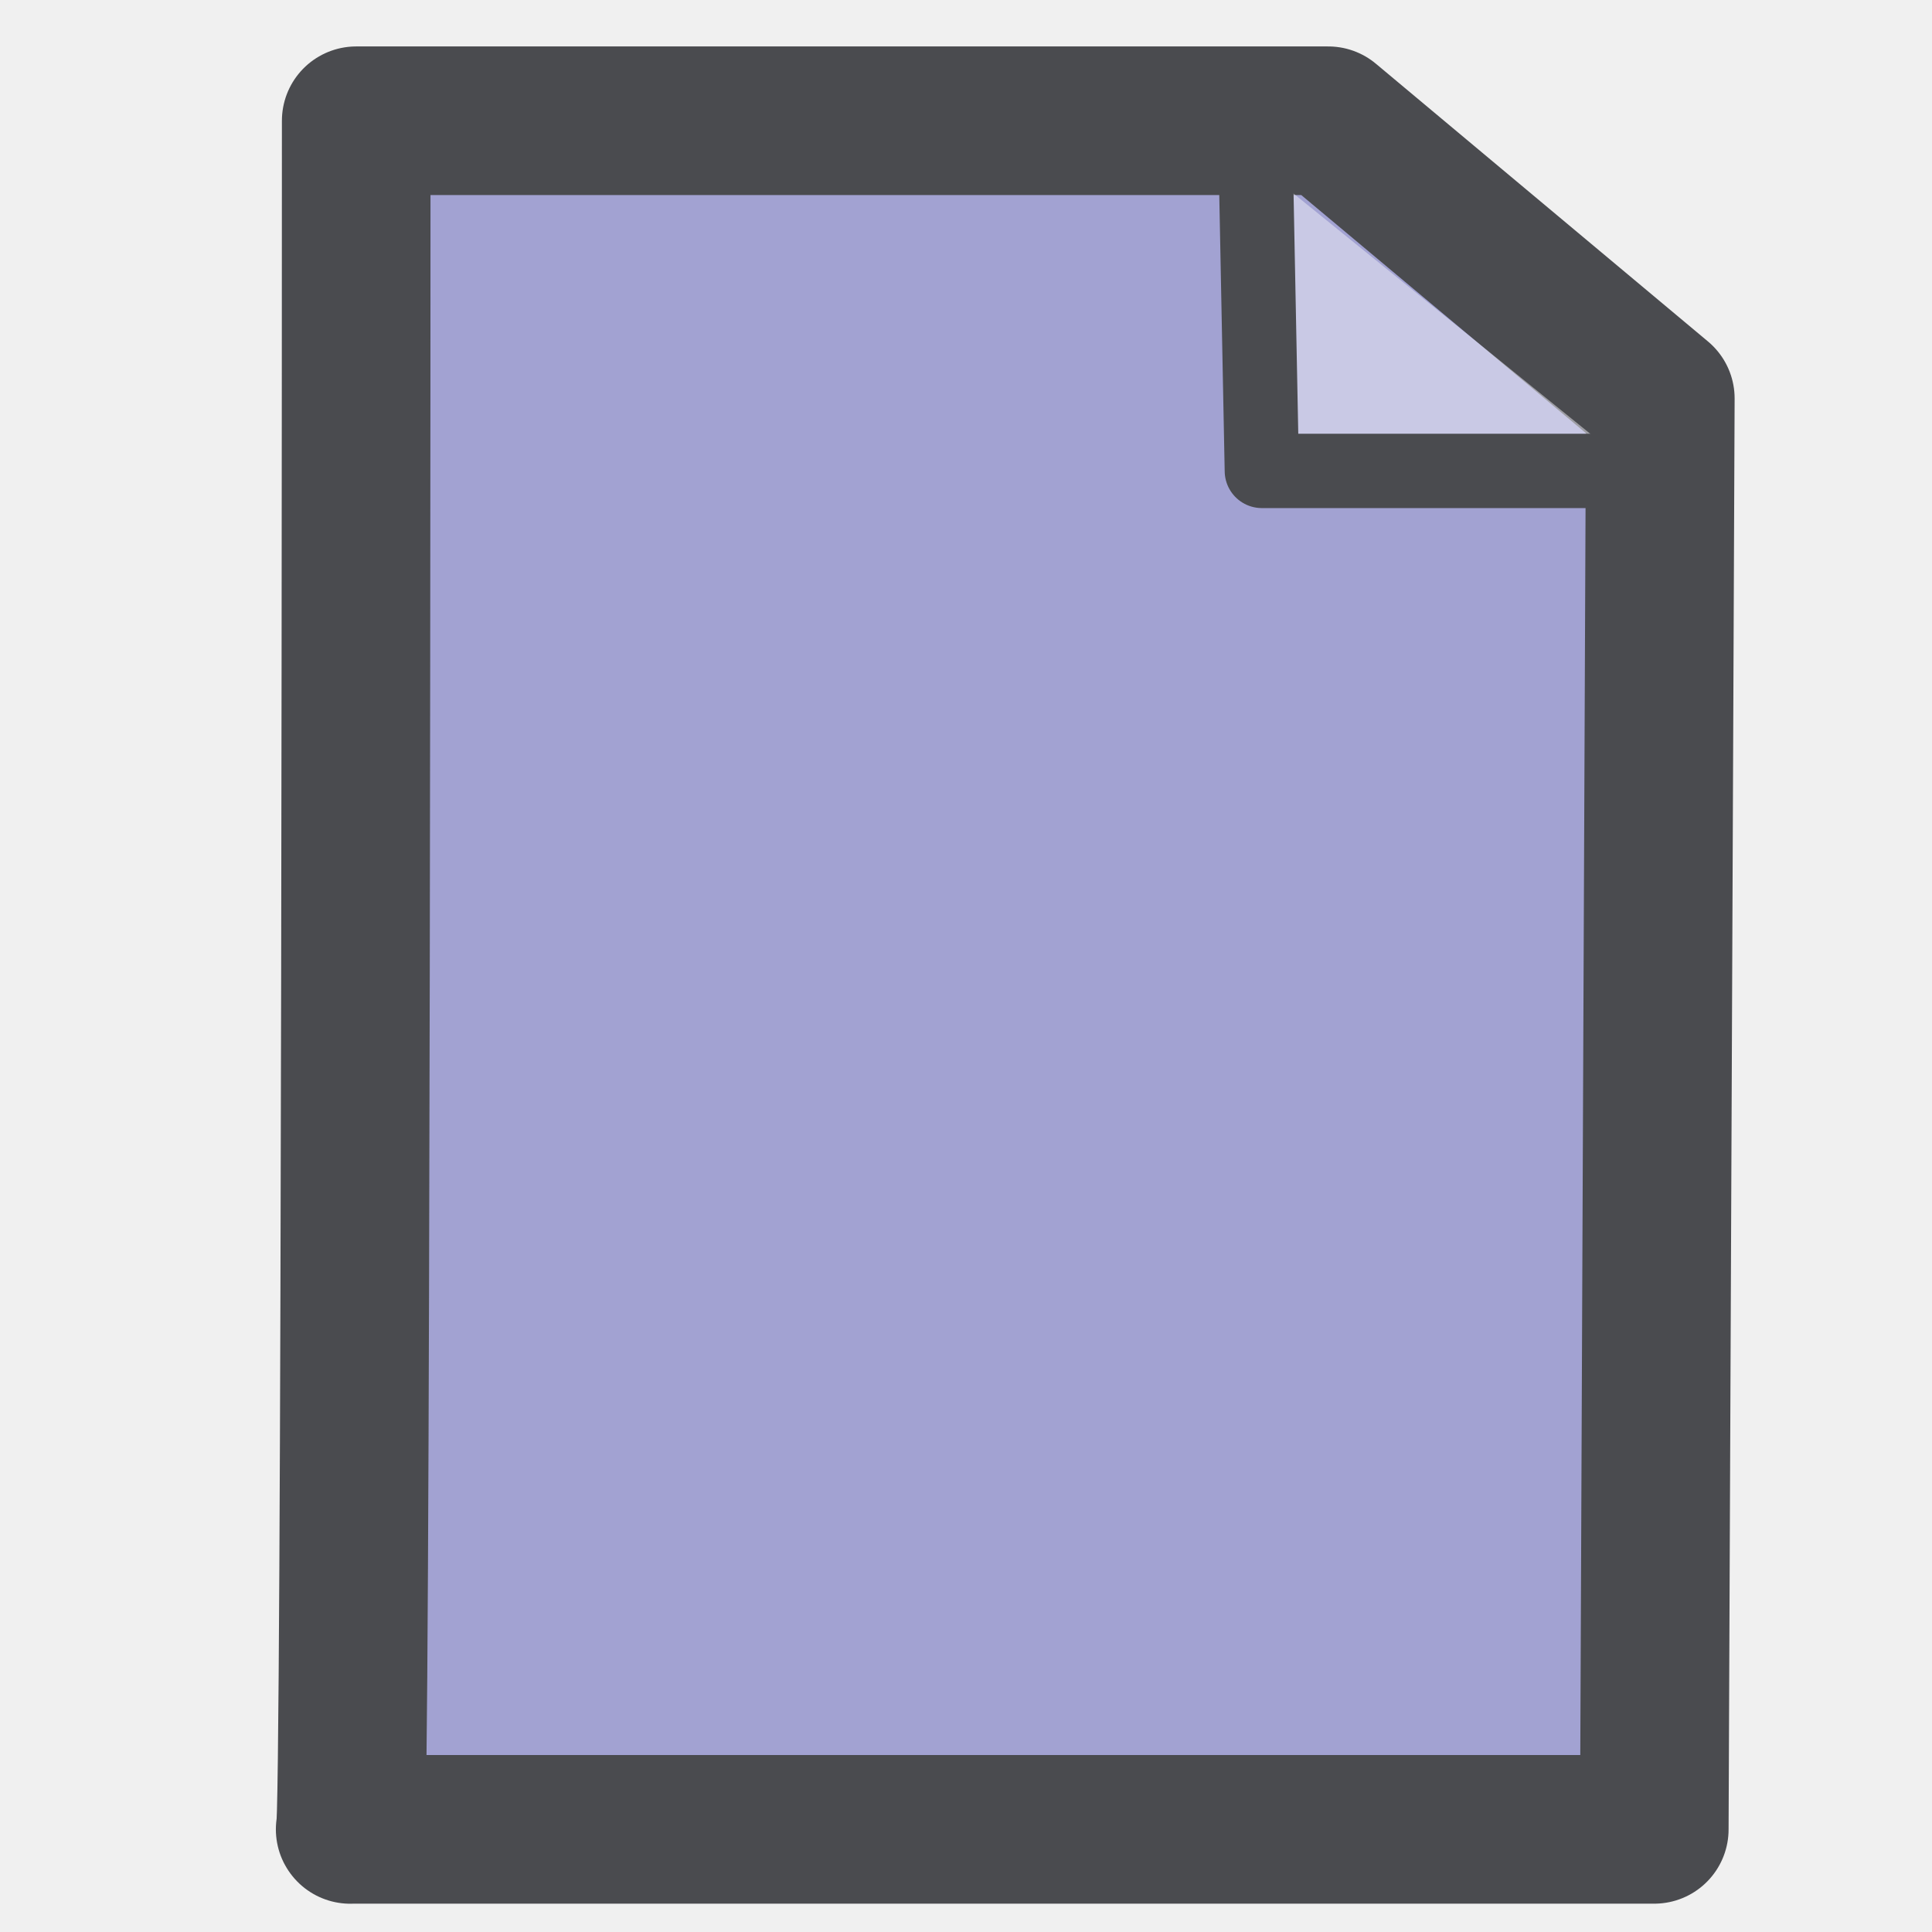
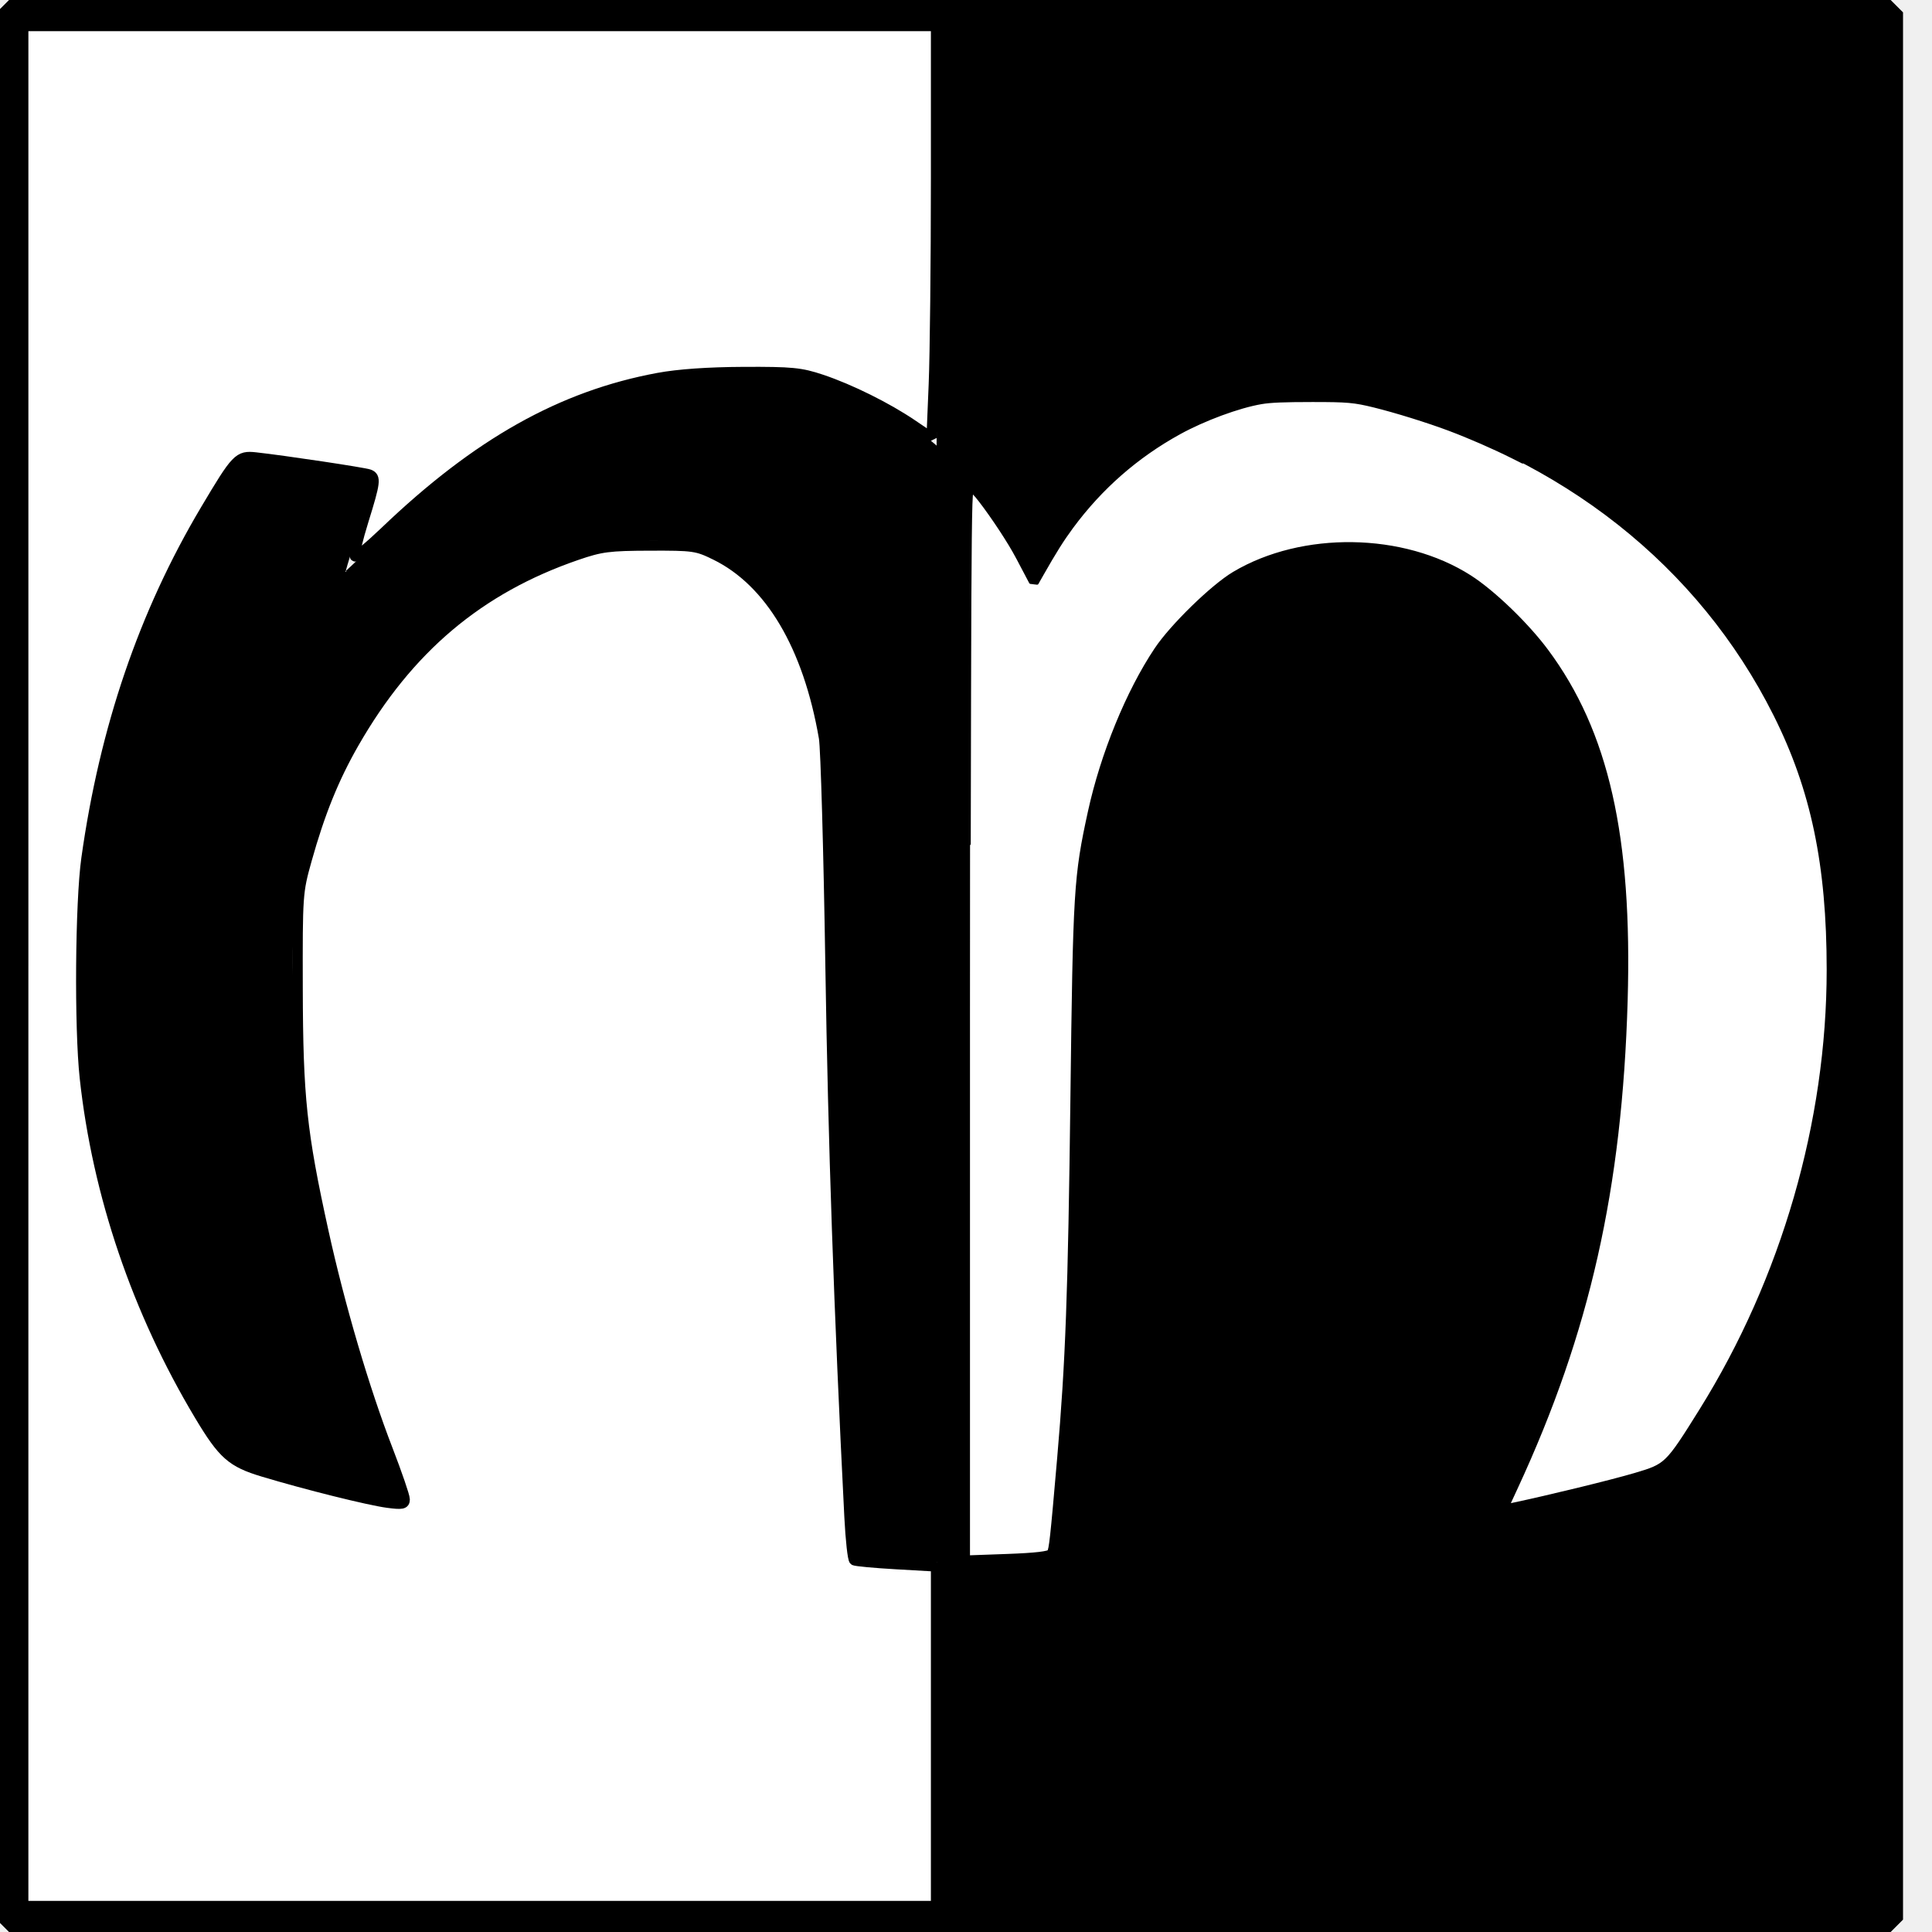
- <svg xmlns="http://www.w3.org/2000/svg" version="1.0" width="162.5" height="162.5" id="svg101">
-   <defs id="defs25">
+ <svg xmlns="http://www.w3.org/2000/svg" width="200" height="200" id="svg2" version="1.1">
+   <defs id="defs4">
    </defs>
-   <path d="M 29.453,153.867 C 29.453,153.867 139.141,153.867 139.141,153.867 C 139.141,153.867 139.649,33.516 139.649,33.516 C 139.649,33.516 111.719,10.156 111.719,10.156 C 111.719,10.156 29.961,10.156 29.961,10.156 C 29.961,10.156 29.961,154.883 29.453,153.867 z " style="font-size:12px;fill:#9999cf;fill-opacity:0.899;fill-rule:evenodd;stroke:#4a4b4f;stroke-width:12.5;stroke-linecap:round;stroke-linejoin:round" id="path218" />
-   <path d="M 105.625,13.711 C 105.625,13.711 106.133,39.609 106.133,39.609 C 106.133,39.609 137.617,39.609 137.617,39.609" style="font-size:12px;fill:#f0f0f8;fill-opacity:0.504;fill-rule:evenodd;stroke:#4a4b4f;stroke-width:6.25;stroke-linecap:round;stroke-linejoin:round" id="path219" />
+   <g id="layer1" transform="translate(0,-852.3622)">
+     <g id="g3628">
+       <rect y="853.643" x="98.282" height="197.438" width="97.438" id="rect2824-1" style="fill:#000000;fill-opacity:1;stroke:#000000;stroke-width:2.562;stroke-linejoin:miter;stroke-miterlimit:0;stroke-opacity:1;stroke-dasharray:none" />
+       <flowRoot transform="matrix(2.480627,0,0,2.480627,-45.36515,687.8513)" style="font-size:100px;font-style:normal;font-weight:normal;fill:#00ff00;fill-opacity:1;stroke:none;font-family:Frutugira;-inkscape-font-specification:Frutugira" id="flowRoot2816" xml:space="preserve">
+         <flowRegion id="flowRegion2818">
+           <rect style="font-size:100px;font-family:Frutugira;-inkscape-font-specification:Frutugira;fill:#00ff00" y="36.772" x="13.746" height="136.883" width="174.11" id="rect2820" />
+         </flowRegion>
+         <flowPara id="flowPara2822">m</flowPara>
+       </flowRoot>
+       <rect y="853.643" x="0.935" height="197.438" width="97.438" id="rect2824" style="fill:none;fill-opacity:1;stroke:#000000;stroke-width:2.562;stroke-linejoin:miter;stroke-miterlimit:0;stroke-opacity:1;stroke-dasharray:none" />
+       <path transform="translate(0,852.3622)" id="path3620" d="m 99.953,105.586 c 0,-50.405 0.046,-55.852 0.473,-55.498 1.023,0.849 4.037,5.166 5.291,7.579 l 1.323,2.545 1.341,-2.353 c 4.505,-7.905 11.748,-13.678 20.197,-16.096 2.019,-0.578 3.166,-0.692 7.002,-0.697 4.206,-0.005 4.881,0.074 8.121,0.958 18.253,4.981 32.48,16.215 40.308,31.828 3.908,7.795 5.547,15.633 5.547,26.53 0,15.805 -4.71,32.091 -13.233,45.758 -3.554,5.699 -3.657,5.799 -6.962,6.778 -2.433,0.721 -9.017,2.328 -12.76,3.115 l -0.998,0.21 1.108,-2.395 c 7.42,-16.033 10.76,-30.856 11.324,-50.254 0.492,-16.948 -1.946,-27.727 -8.16,-36.074 -2.022,-2.716 -5.476,-6.042 -7.855,-7.564 -6.818,-4.361 -17.152,-4.516 -24.133,-0.361 -2.196,1.307 -6.365,5.367 -7.968,7.761 -2.912,4.348 -5.551,10.798 -6.847,16.737 -1.458,6.679 -1.54,8.024 -1.805,29.593 -0.25,20.306 -0.508,27.306 -1.374,37.309 -0.73,8.426 -0.838,9.411 -1.078,9.799 -0.157,0.253 -1.623,0.424 -4.546,0.529 l -4.315,0.155 0,-55.891 z" style="fill:#ffffff;fill-opacity:1;stroke:#000000;stroke-width:0.917;stroke-linejoin:miter;stroke-miterlimit:0;stroke-opacity:1;stroke-dasharray:none" />
+       <path transform="translate(0,852.3622)" id="path3622" d="m 89.968,161.169 -1.269,-0.116 -0.184,-4.342 C 88.415,154.324 88.187,148.654 88.01,144.113 87.833,139.572 87.47,132.141 87.204,127.599 86.881,122.084 86.691,112.872 86.631,99.857 86.575,87.838 86.407,79.258 86.193,77.466 84.932,66.899 79.932,58.683 73.337,56.338 c -6.617,-2.353 -16.675,0.034 -24.856,5.897 -10.313,7.391 -17.499,20.358 -18.529,33.435 -0.294,3.738 0.089,14.534 0.7,19.697 1.368,11.566 5.245,26.424 9.615,36.85 0.67,1.598 1.18,2.944 1.135,2.992 -0.169,0.177 -6.14,-1.236 -11.401,-2.698 -6.334,-1.759 -5.823,-1.362 -9.356,-7.282 C 15.078,135.898 11.458,125.688 9.724,114.421 8.895,109.034 8.58,97.964 9.106,92.694 10.661,77.122 15.517,62.716 23.222,50.822 l 1.909,-2.947 2.013,0.196 c 3.122,0.304 10.547,1.479 10.826,1.714 0.138,0.116 0.049,0.691 -0.196,1.279 -0.446,1.068 -2.959,9.24 -2.959,9.622 0,0.111 2.03,-1.791 4.511,-4.229 9.714,-9.543 18.598,-14.728 28.421,-16.591 1.377,-0.261 4.359,-0.635 6.627,-0.83 4.871,-0.42 8.396,0.022 12.354,1.548 2.852,1.1 6.905,3.403 8.79,4.995 l 1.376,1.162 0,57.324 0,57.324 -2.829,-0.053 c -1.556,-0.029 -3.4,-0.105 -4.097,-0.169 z" style="fill:#000000;fill-opacity:1;stroke:#000000;stroke-width:0.917;stroke-linejoin:miter;stroke-miterlimit:0;stroke-opacity:1;stroke-dasharray:none" />
+       <path transform="translate(0,852.3622)" id="path3624" d="m 99.68,50.174 -0.008,-1.113 0.275,0.27 0.275,0.27 -0.147,0.116 c -0.19,0.149 -0.276,0.419 -0.337,1.056 -0.044,0.452 -0.051,0.379 -0.058,-0.599 z" style="fill:#000000;fill-opacity:1;stroke:#000000;stroke-width:0.186;stroke-linejoin:miter;stroke-miterlimit:0;stroke-opacity:1;stroke-dasharray:none" />
+       <path transform="translate(0,852.3622)" id="path3626" d="m 27.746,67.564 c 0,-10.913 0.014,-19.842 0.031,-19.842 0.423,0 4.954,0.652 7.378,1.061 2.801,0.473 3.128,0.57 3.258,0.963 0.105,0.317 0.037,0.638 -0.416,1.97 -0.83,2.441 -2.414,7.585 -2.354,7.646 0.018,0.018 1.158,-1.052 2.534,-2.377 1.376,-1.325 2.961,-2.829 3.522,-3.342 8.511,-7.775 16.485,-12.21 25.233,-14.035 1.963,-0.41 5.449,-0.853 8.34,-1.06 1.265,-0.091 3.697,-0.077 4.781,0.028 4.144,0.399 7.683,1.647 12.271,4.33 1.535,0.898 2.811,1.796 4.04,2.846 0.312,0.266 0.584,0.484 0.605,0.484 0.02,0 0.037,-8.231 0.037,-18.291 l 0,-18.291 30.32,0 30.32,0 0,19.129 0,19.129 -1.116,-0.559 c -1.964,-0.983 -4.461,-2.071 -6.567,-2.862 -2.187,-0.821 -5.532,-1.86 -7.725,-2.399 -2.064,-0.507 -2.744,-0.568 -6.387,-0.567 -2.957,9.43e-4 -4.318,0.058 -5.268,0.219 -2.33,0.396 -5.918,1.722 -8.478,3.133 -4.397,2.424 -8.102,5.672 -11.099,9.73 -0.97,1.313 -1.738,2.535 -3.091,4.915 l -0.521,0.916 -0.374,-0.041 c -0.206,-0.022 -0.377,-0.044 -0.381,-0.048 -0.004,-0.004 -0.332,-0.63 -0.73,-1.391 -0.89,-1.706 -1.129,-2.128 -1.878,-3.318 -1.327,-2.109 -3.245,-4.72 -3.372,-4.588 -0.135,0.141 -0.195,5.543 -0.227,20.497 l -0.034,15.858 -7.146,0 -7.146,0 -0.037,-1.318 C 86.048,85.363 86.002,83.612 85.967,82.197 85.867,78.146 85.788,77.207 85.345,74.829 84.007,67.641 80.832,61.759 76.575,58.579 74.101,56.731 71.33,55.897 67.673,55.899 c -5.875,0.004 -12.237,2.16 -18.183,6.162 -2.954,1.988 -5.917,4.702 -8.478,7.765 -3.873,4.632 -7.081,10.629 -8.857,16.555 l -0.297,0.992 -2.056,0.016 -2.056,0.016 0,-19.842 z M 99.737,51.663 c 0.015,-0.44 -6.2e-4,-0.623 -0.054,-0.641 -0.057,-0.019 -0.072,0.499 -0.064,2.228 l 0.011,2.253 0.043,-1.612 c 0.024,-0.887 0.052,-1.889 0.064,-2.228 z m 0.585,-2.019 c -0.021,-0.034 -0.051,-0.062 -0.066,-0.062 -0.015,0 -0.027,0.028 -0.027,0.062 0,0.034 0.03,0.062 0.066,0.062 0.036,0 0.048,-0.028 0.027,-0.062 z m -0.589,-0.655 c 0,-0.015 -0.028,-0.027 -0.062,-0.027 -0.034,0 -0.062,0.03 -0.062,0.066 0,0.036 0.028,0.048 0.062,0.027 0.034,-0.021 0.062,-0.051 0.062,-0.066 z m 36.54,-8.382 c -0.314,-0.011 -0.844,-0.011 -1.178,-1.24e-4 -0.334,0.011 -0.078,0.02 0.57,0.02 0.648,5.9e-5 0.921,-0.009 0.608,-0.02 l 0,1.5e-5 z" style="fill:#000000;fill-opacity:1;stroke:#000000;stroke-width:0.186;stroke-linejoin:miter;stroke-miterlimit:0;stroke-opacity:1;stroke-dasharray:none" />
+     </g>
+     <path style="fill:#ffffff;fill-opacity:1;stroke:#000000;stroke-width:1.058;stroke-linejoin:miter;stroke-miterlimit:0;stroke-opacity:1;stroke-dasharray:none" d="m 3.115,100.004 0,-96.601 46.538,0 46.538,0 0,13.34 c 0,7.337 -0.104,16.433 -0.23,20.212 l -0.23,6.871 -2.855,-1.638 C 91.305,41.289 88.751,40.007 87.2,39.341 l -2.82,-1.211 -7.756,0.001 c -8.472,0.001 -9.922,0.213 -15.908,2.324 -6.845,2.414 -12.319,5.911 -19.965,12.755 -1.503,1.345 -2.732,2.309 -2.732,2.143 0,-0.167 0.317,-1.412 0.705,-2.769 0.789,-2.758 0.814,-2.984 0.406,-3.628 -0.307,-0.484 -10.365,-2.168 -13.026,-2.182 -1.93,-0.01 -2.527,0.616 -5.526,5.78 -5.95,10.248 -9.685,20.705 -11.849,33.17 -0.946,5.45 -1.302,17.731 -0.711,24.503 1.036,11.864 5.094,24.72 11,34.85 2.792,4.79 3.87,6.115 5.706,7.019 1.67,0.822 9.066,2.887 13.738,3.835 2.867,0.582 3.129,0.585 3.668,0.046 0.539,-0.539 0.401,-1.106 -1.927,-7.917 -3.768,-11.024 -5.83,-18.773 -7.535,-28.322 -0.711,-3.98 -0.787,-5.574 -0.802,-16.739 l -0.017,-12.339 1.471,-4.273 c 1.769,-5.138 3.229,-8.111 6.074,-12.365 4.962,-7.418 11.708,-12.623 20.416,-15.752 2.307,-0.829 3.083,-0.926 7.399,-0.926 4.537,0 4.932,0.056 6.701,0.951 3.024,1.53 5.516,4.326 7.479,8.392 0.936,1.939 2.039,4.874 2.449,6.522 0.809,3.247 0.974,6.943 1.779,39.839 0.409,16.693 1.623,46.118 1.976,47.884 0.265,1.323 0.401,1.369 4.984,1.676 l 3.614,0.242 0,16.877 0,16.877 -46.538,0 -46.538,0 0,-96.601 z" id="path3642" transform="translate(0,852.3622)" />
+     <path style="fill:#ffffff;fill-opacity:1;stroke:#000000;stroke-width:1.058;stroke-linejoin:miter;stroke-miterlimit:0;stroke-opacity:1;stroke-dasharray:none" d="m 2.41,100.004 0,-97.306 47.243,0 47.243,0 -0.001,15.777 c -7.05e-4,8.677 -0.104,18.265 -0.23,21.306 l -0.229,5.529 -1.973,-1.339 c -2.637,-1.789 -6.443,-3.679 -9.414,-4.675 -2.153,-0.721 -3.074,-0.811 -8.071,-0.789 -3.671,0.016 -6.755,0.231 -8.832,0.616 -10.003,1.852 -18.73,6.756 -28.28,15.893 -1.603,1.533 -3.006,2.695 -3.12,2.582 -0.113,-0.113 0.286,-1.788 0.887,-3.722 1.237,-3.982 1.299,-4.486 0.581,-4.761 -0.503,-0.193 -8.803,-1.439 -11.747,-1.763 -1.775,-0.196 -1.993,0.032 -5.19,5.41 -6.381,10.733 -10.436,22.608 -12.331,36.11 -0.637,4.541 -0.733,17.492 -0.169,22.692 1.314,12.099 5.414,24.168 11.874,34.954 2.432,4.061 3.323,4.848 6.61,5.837 4.427,1.333 10.901,2.947 12.856,3.207 1.519,0.201 1.781,0.15 1.781,-0.349 0,-0.322 -0.794,-2.639 -1.764,-5.149 -2.422,-6.267 -4.958,-14.877 -6.657,-22.603 -2.252,-10.243 -2.636,-13.866 -2.662,-25.167 -0.023,-9.685 -0.005,-9.936 0.929,-13.276 1.363,-4.872 2.822,-8.477 4.895,-12.092 5.621,-9.803 12.948,-15.987 23.062,-19.464 2.519,-0.866 3.33,-0.971 7.58,-0.985 4.527,-0.015 4.859,0.033 6.792,0.982 5.64,2.768 9.586,9.42 11.224,18.922 0.184,1.066 0.486,11.696 0.672,23.621 0.285,18.349 0.876,35.483 1.965,57.027 0.12,2.376 0.343,4.397 0.496,4.491 0.152,0.094 2.12,0.277 4.371,0.405 l 4.094,0.234 0,17.574 0,17.574 -47.243,0 -47.243,0 0,-97.306 z" id="path3640" transform="translate(0,852.3622)" />
+   </g>
</svg>
